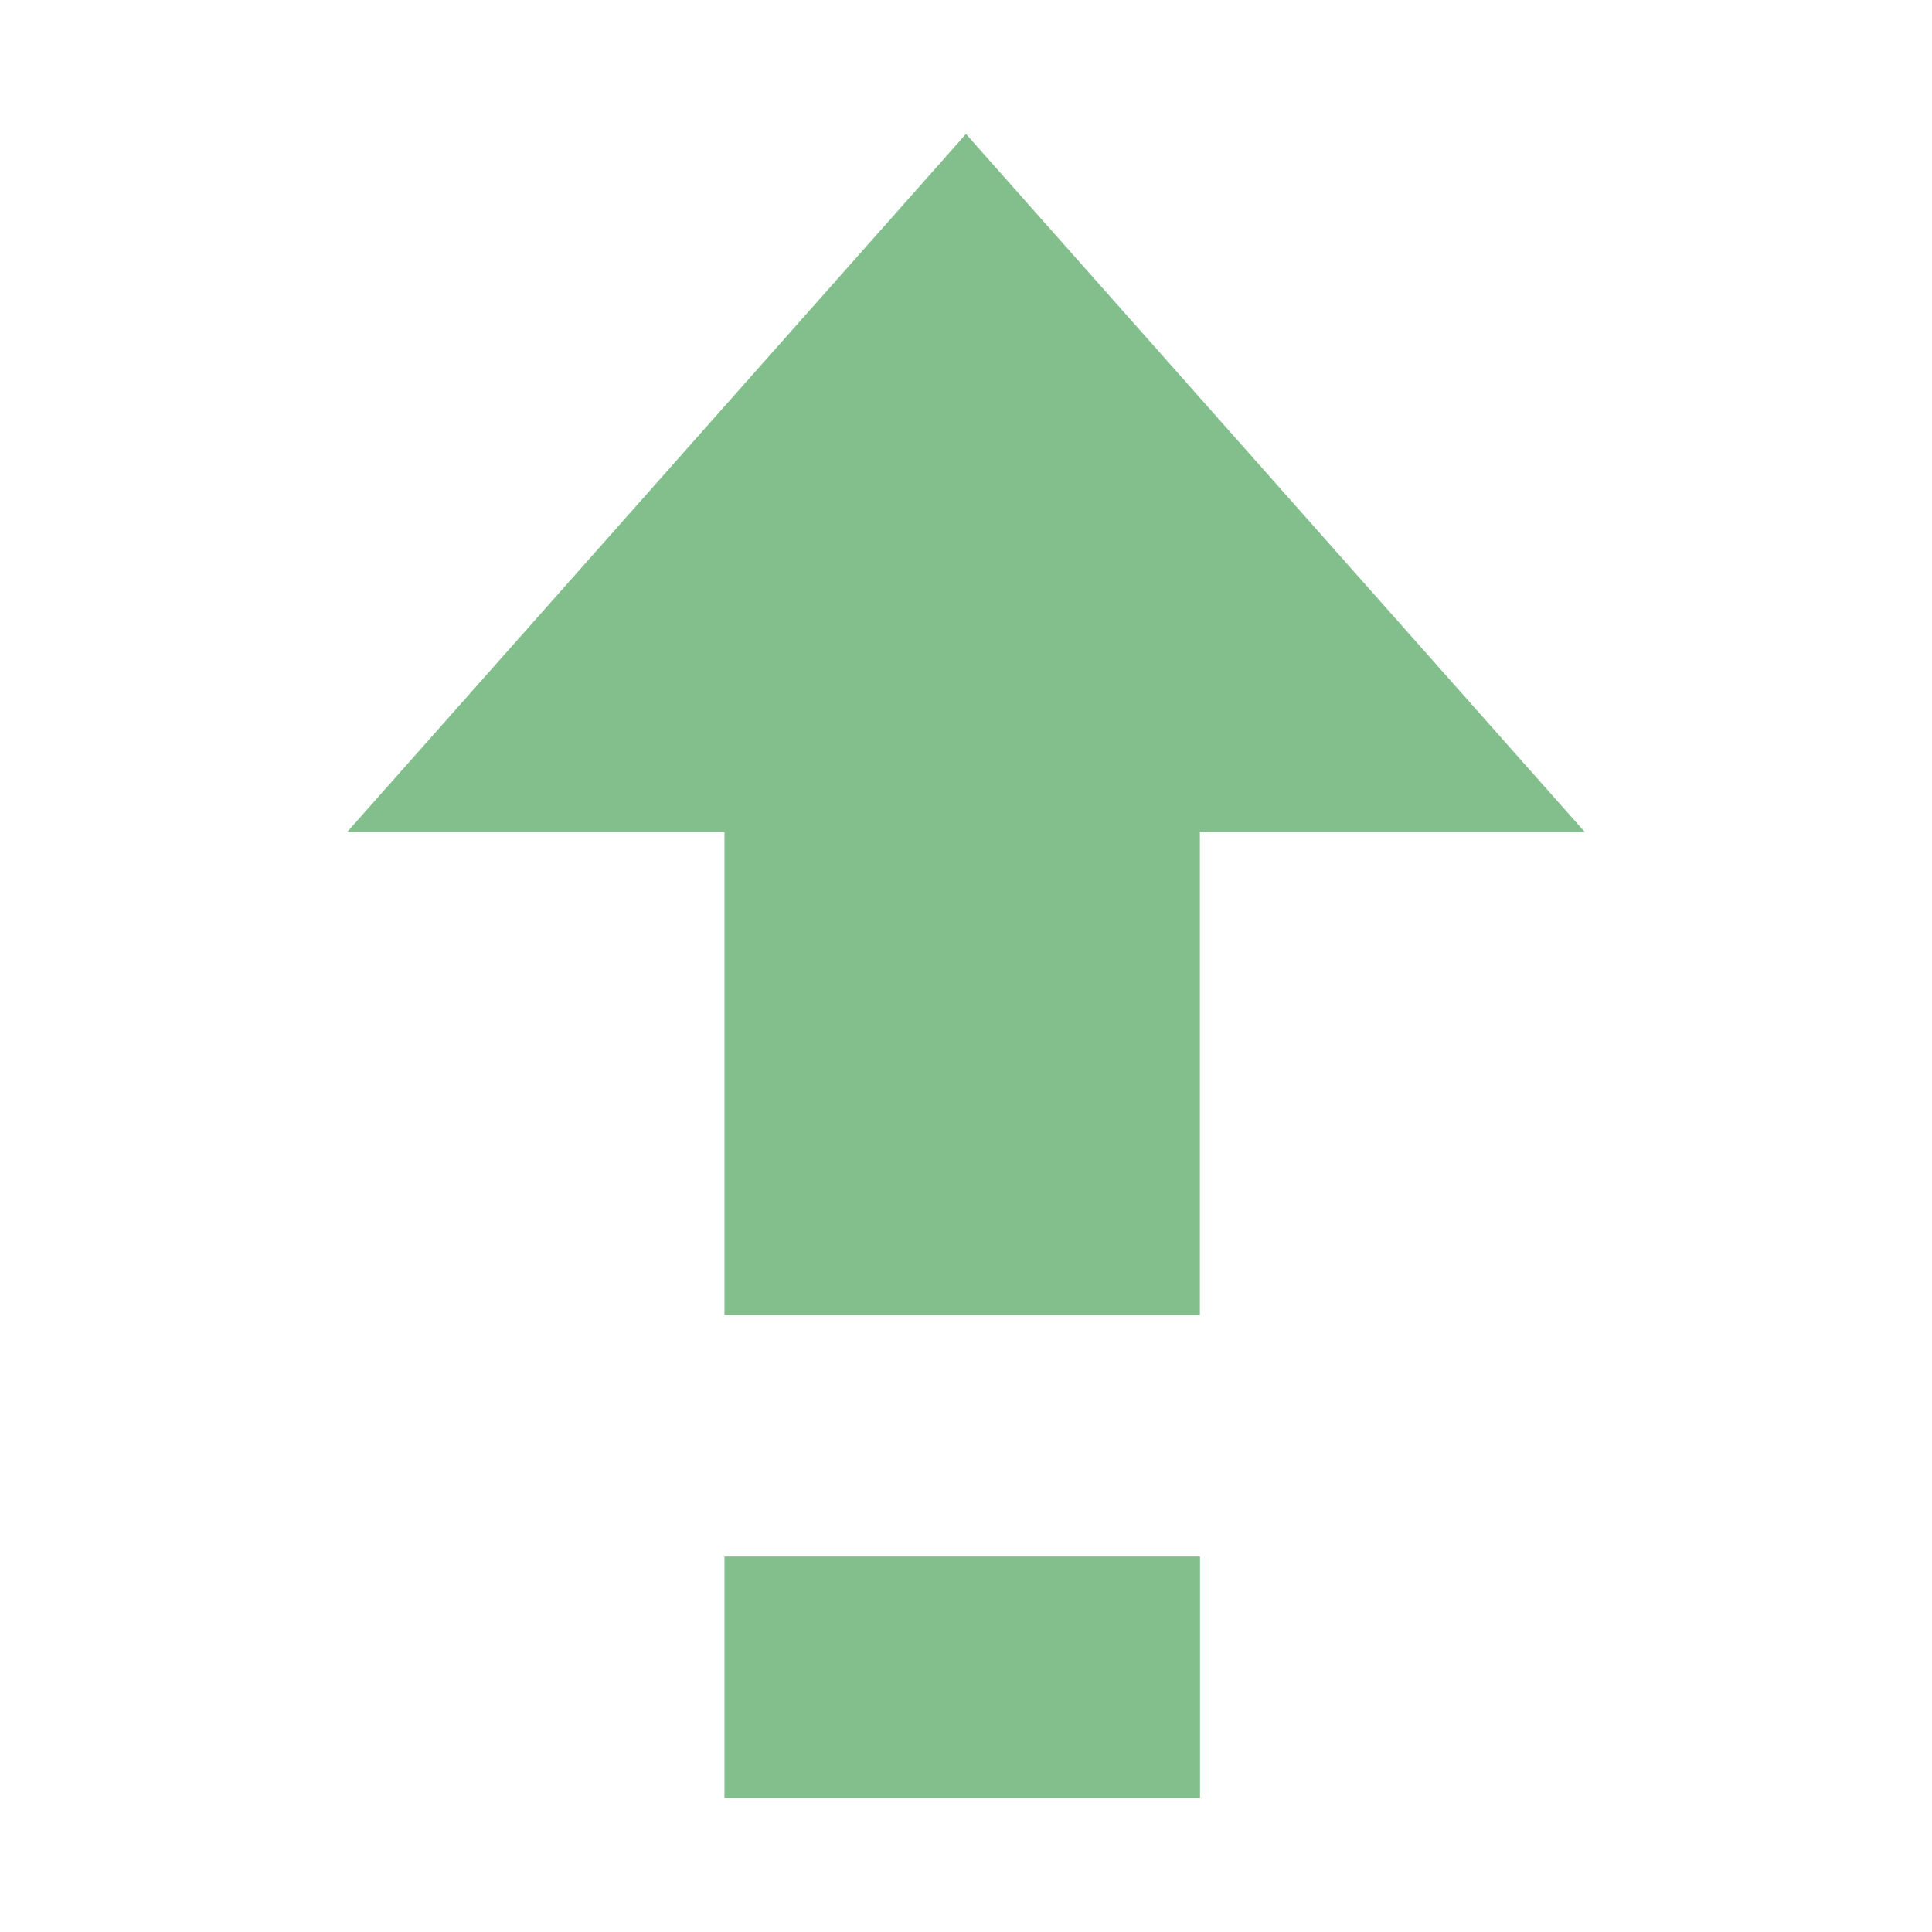
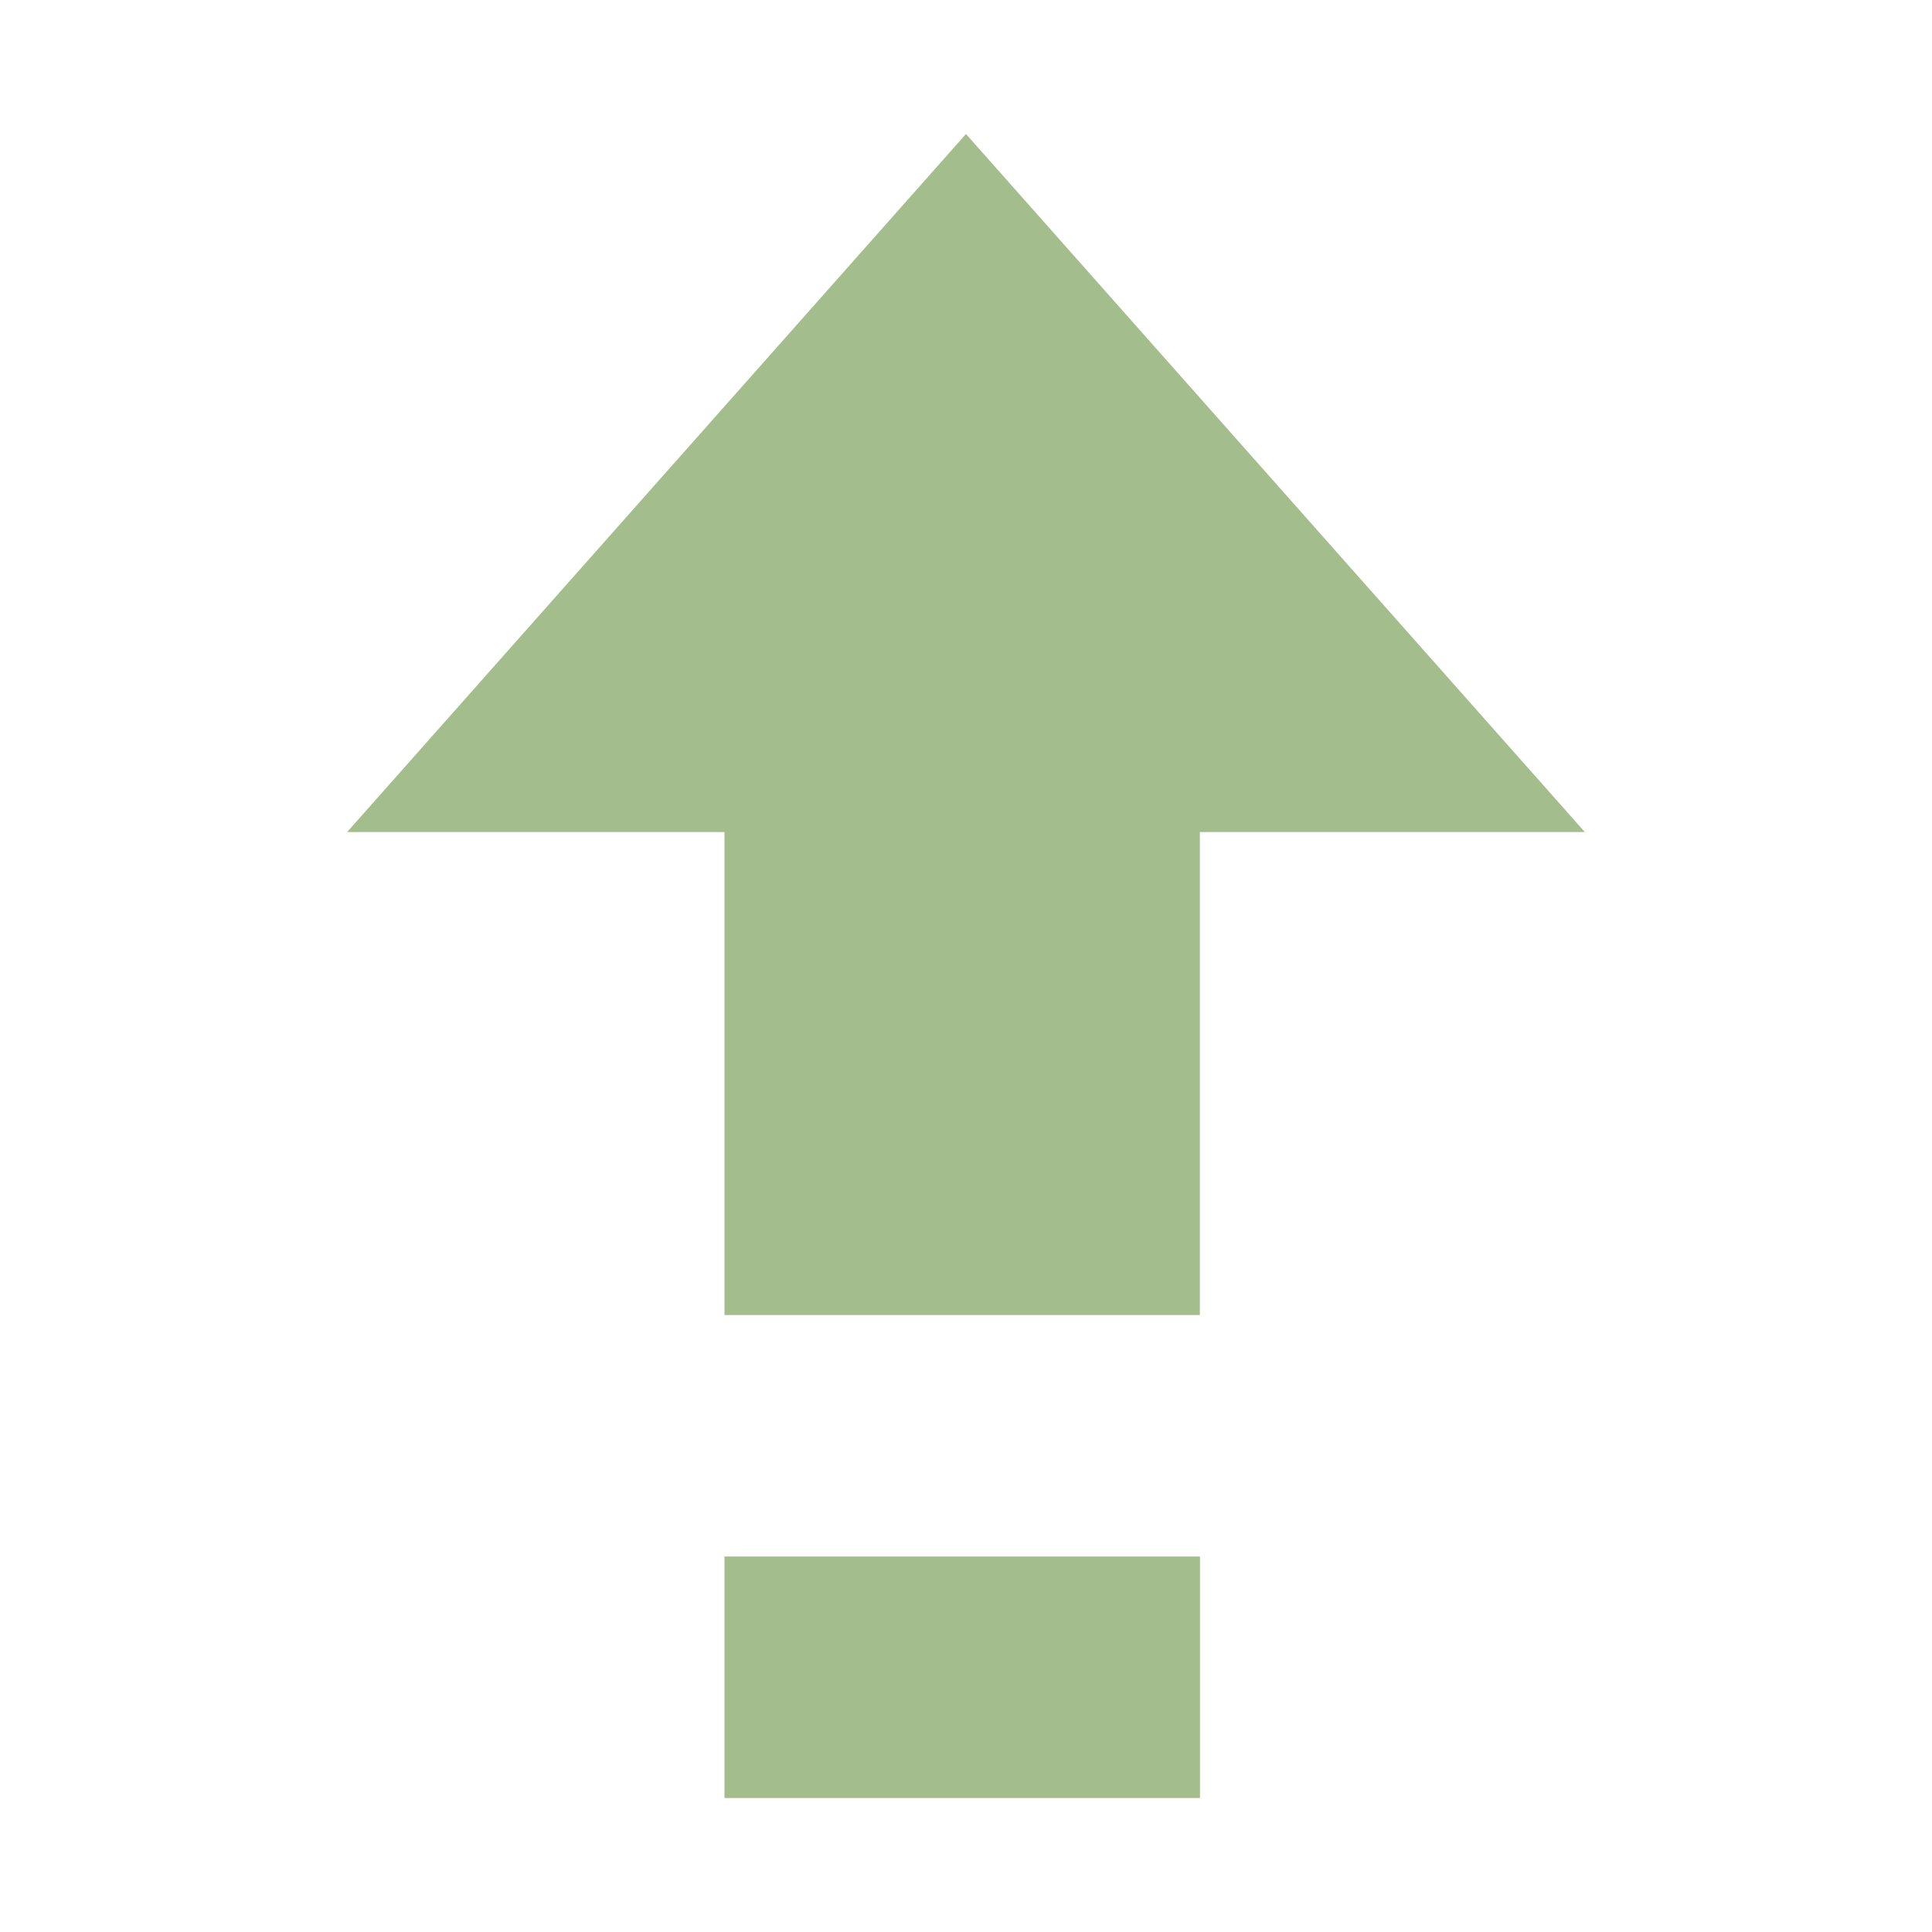
<svg xmlns="http://www.w3.org/2000/svg" xmlns:ns1="http://www.openswatchbook.org/uri/2009/osb" width="32" viewBox="0 0 32 32" version="1.1" id="svg7384" height="32">
  <defs id="defs7386">
    <linearGradient ns1:paint="solid" id="linearGradient19282" gradientTransform="matrix(-2.736579,0.2820293,-0.1890831,-0.9998832,239.5401,-879.4556)">
      <stop style="stop-color:#666666;stop-opacity:1;" offset="0" id="stop19284" />
    </linearGradient>
  </defs>
  <g transform="translate(-141.0002,-791)" style="display:inline" id="layer9" />
  <g transform="translate(-141.0002,-791)" style="display:inline" id="layer10" />
  <g transform="translate(-141.0002,-791)" id="layer11" />
  <g transform="translate(-141.0002,-791)" style="display:inline" id="layer13" />
  <g transform="translate(-141.0002,-791)" id="layer14" />
  <g transform="translate(-141.0002,-791)" style="display:inline" id="layer15" />
  <g transform="translate(-141.0002,-791)" style="display:inline" id="g71291" />
  <g transform="translate(-141.0002,-791)" style="display:inline" id="g4953" />
-   <g transform="matrix(2,0,0,2,-282.0004,-1614.219)" style="display:inline;fill:#82bf8c;fill-opacity:1" id="layer12">
-     <path style="color:#000000;display:inline;overflow:visible;visibility:visible;fill:#82bf8c;fill-opacity:1;stroke:none;stroke-width:2;marker:none;enable-background:new" d="m 147,818 v -4 h -3.125 l 5.125,-5.781 5.125,5.781 h -3.188 v 4 z" id="path16532" />
-     <path id="path16534" d="m 147,822 v -2 h 3.938 v 2 z" style="color:#000000;display:inline;overflow:visible;visibility:visible;fill:#82bf8c;fill-opacity:1;stroke:none;stroke-width:2;marker:none;enable-background:new" />
+   <g transform="matrix(2,0,0,2,-282.0004,-1614.219)" style="display:inline;fill:#a3be8c;fill-opacity:1" id="layer12">
+     <path style="color:#000000;display:inline;overflow:visible;visibility:visible;fill:#a3be8c;fill-opacity:1;stroke:none;stroke-width:2;marker:none;enable-background:new" d="m 147,818 v -4 h -3.125 l 5.125,-5.781 5.125,5.781 h -3.188 v 4 z" id="path16532" />
+     <path id="path16534" d="m 147,822 v -2 h 3.938 v 2 z" style="color:#000000;display:inline;overflow:visible;visibility:visible;fill:#a3be8c;fill-opacity:1;stroke:none;stroke-width:2;marker:none;enable-background:new" />
  </g>
</svg>
